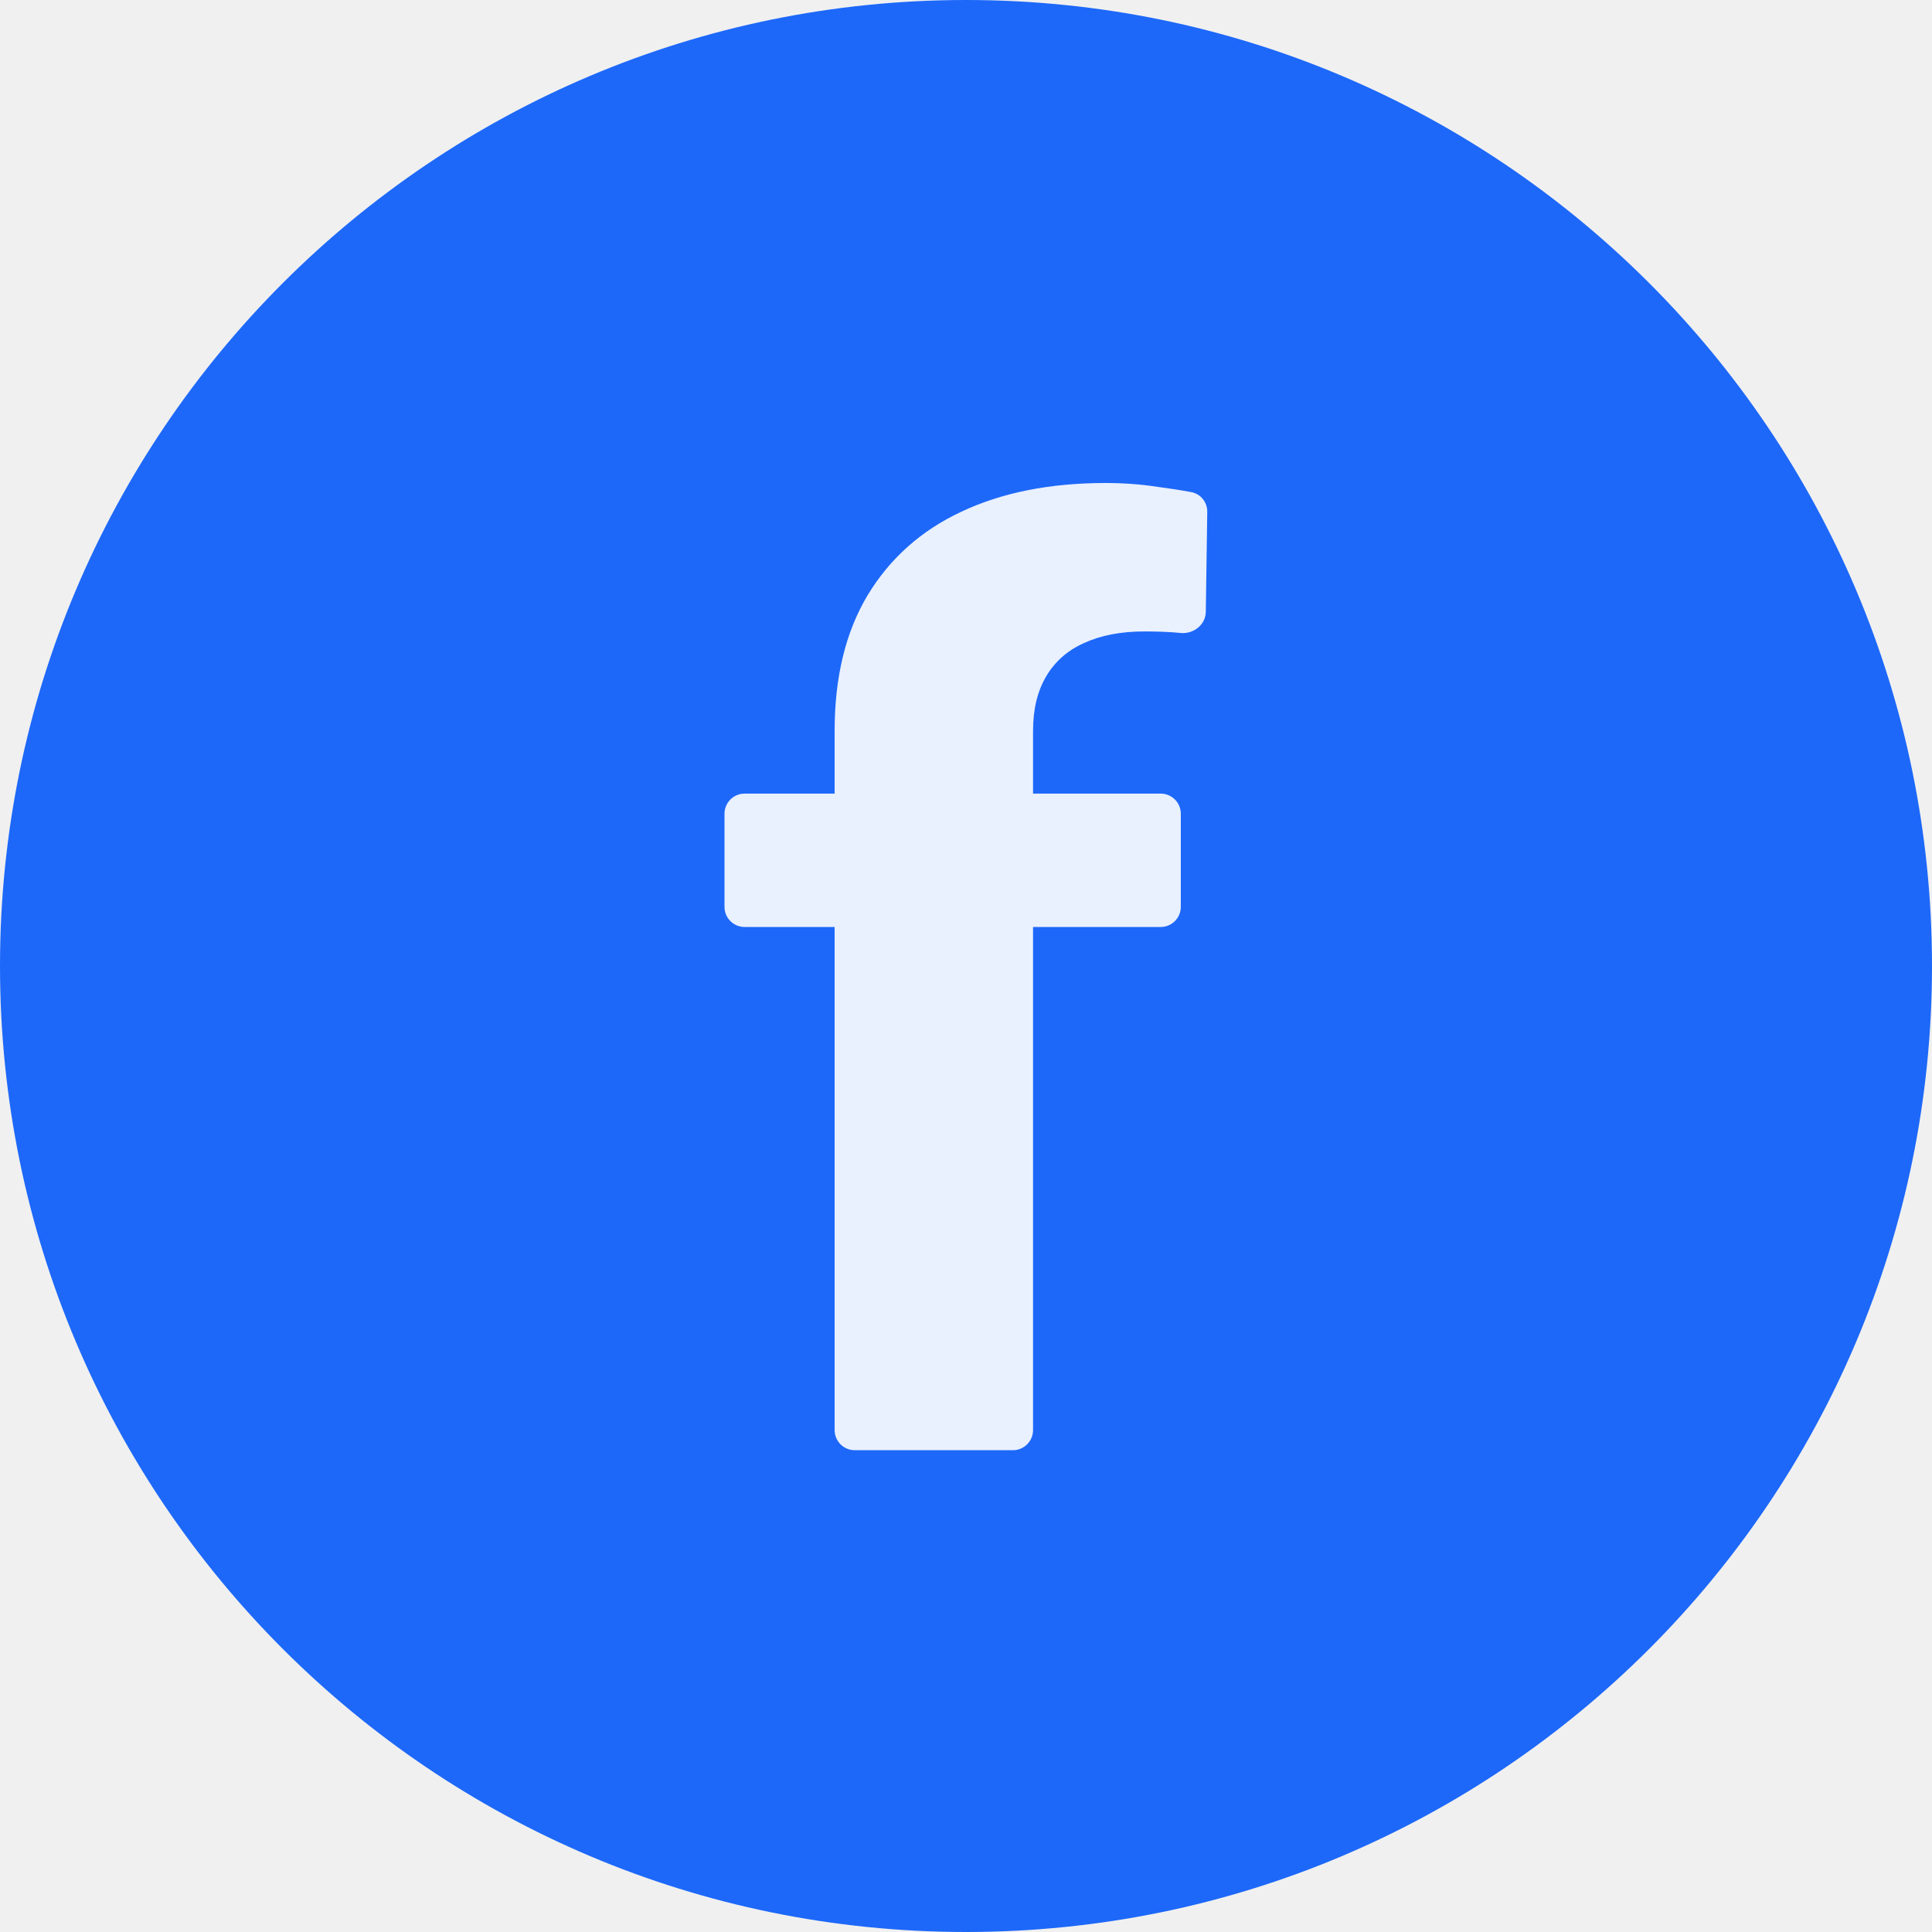
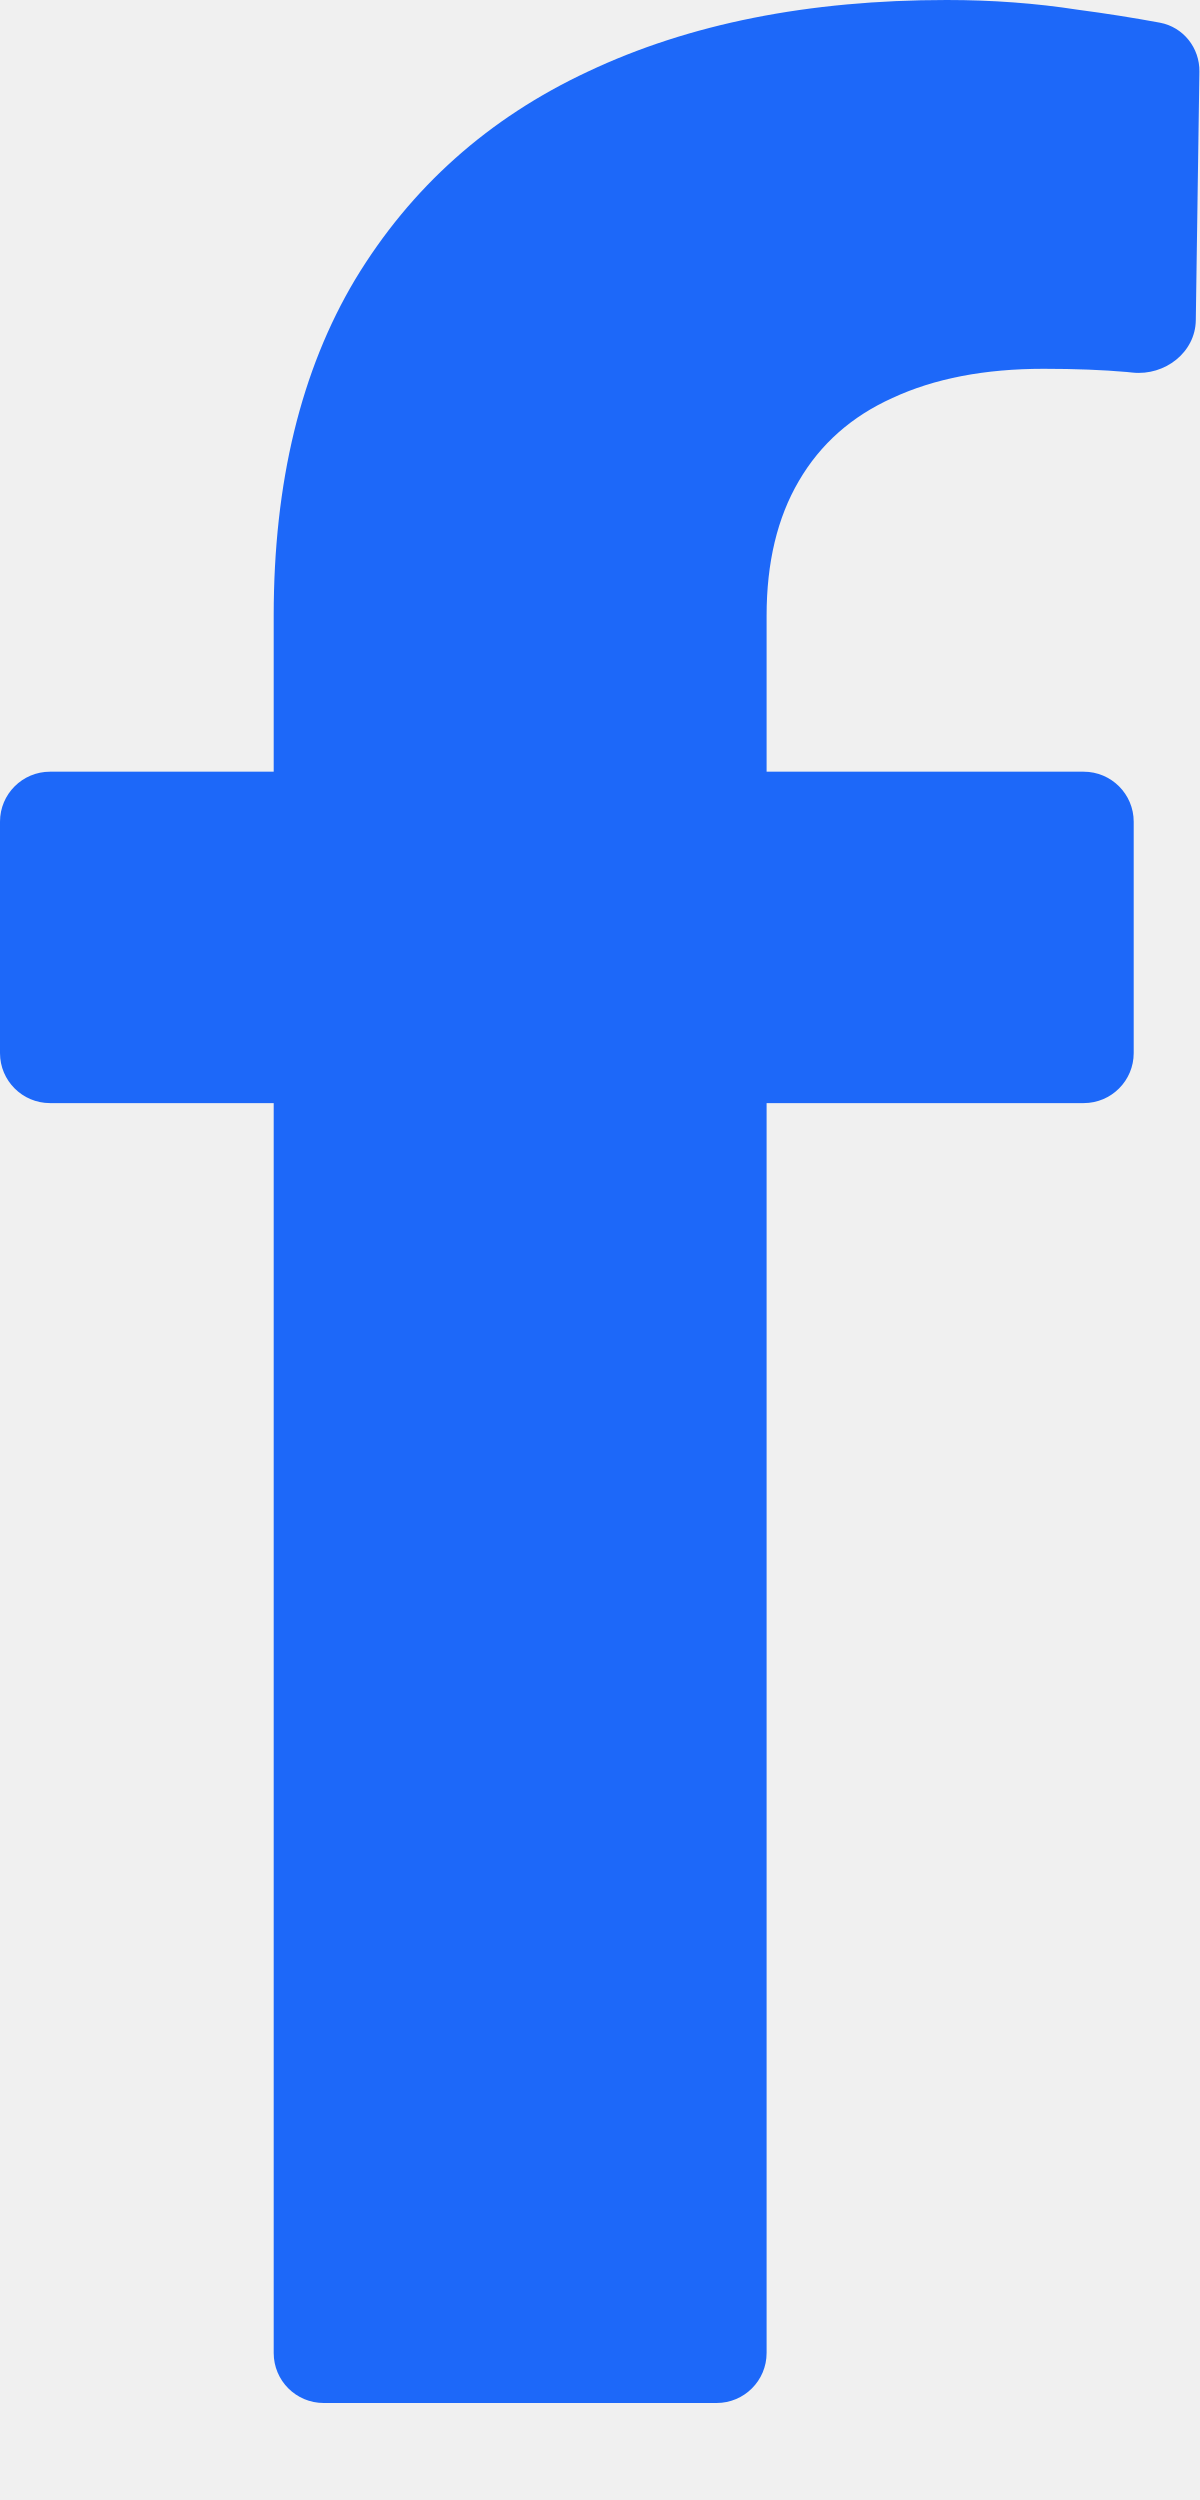
- <svg xmlns="http://www.w3.org/2000/svg" width="48" height="48" viewBox="0 0 48 48" fill="none">
-   <circle cx="24" cy="24" r="24" fill="#1D68F9" />
-   <path d="M25.666 35.53C25.666 35.806 25.442 36.03 25.166 36.03H21.236C20.96 36.03 20.736 35.806 20.736 35.53V18.157C20.736 16.825 21.009 15.704 21.552 14.794C22.108 13.874 22.884 13.181 23.881 12.715C24.89 12.238 26.085 12 27.467 12C27.921 12 28.357 12.033 28.776 12.098C29.056 12.134 29.33 12.177 29.6 12.227C29.833 12.271 29.997 12.479 29.994 12.717L29.958 15.202C29.953 15.525 29.648 15.759 29.327 15.726C29.308 15.724 29.288 15.722 29.269 15.72C29.031 15.699 28.753 15.688 28.436 15.688C27.847 15.688 27.343 15.785 26.924 15.98C26.516 16.164 26.204 16.441 25.989 16.809C25.773 17.177 25.666 17.626 25.666 18.157V35.53ZM28.837 19.717C29.113 19.717 29.337 19.941 29.337 20.217V22.531C29.337 22.807 29.113 23.031 28.837 23.031H18.5C18.224 23.031 18 22.807 18 22.531V20.217C18 19.941 18.224 19.717 18.5 19.717H28.837Z" fill="white" fill-opacity="0.9" />
+ <svg xmlns="http://www.w3.org/2000/svg" width="12" height="25" viewBox="0 0 12 25" fill="none">
+   <path d="M7.666 23.53C7.666 23.806 7.442 24.03 7.166 24.03H3.237C2.96 24.03 2.737 23.806 2.737 23.53V6.157C2.737 4.825 3.009 3.704 3.552 2.794C4.108 1.874 4.884 1.181 5.881 0.715C6.89 0.238 8.085 0 9.467 0C9.921 0 10.357 0.032 10.776 0.097C11.056 0.134 11.33 0.177 11.6 0.227C11.833 0.271 11.998 0.479 11.994 0.717L11.958 3.202C11.954 3.525 11.648 3.759 11.327 3.726C11.308 3.724 11.289 3.722 11.269 3.72C11.031 3.699 10.754 3.688 10.436 3.688C9.847 3.688 9.343 3.785 8.924 3.98C8.516 4.164 8.204 4.44 7.989 4.809C7.773 5.177 7.666 5.626 7.666 6.157V23.53ZM10.837 7.717C11.113 7.717 11.337 7.941 11.337 8.217V10.531C11.337 10.807 11.113 11.031 10.837 11.031H0.5C0.224 11.031 0 10.807 0 10.531V8.217C0 7.941 0.224 7.717 0.5 7.717H10.837Z" fill="#1D68F9" />
</svg>
